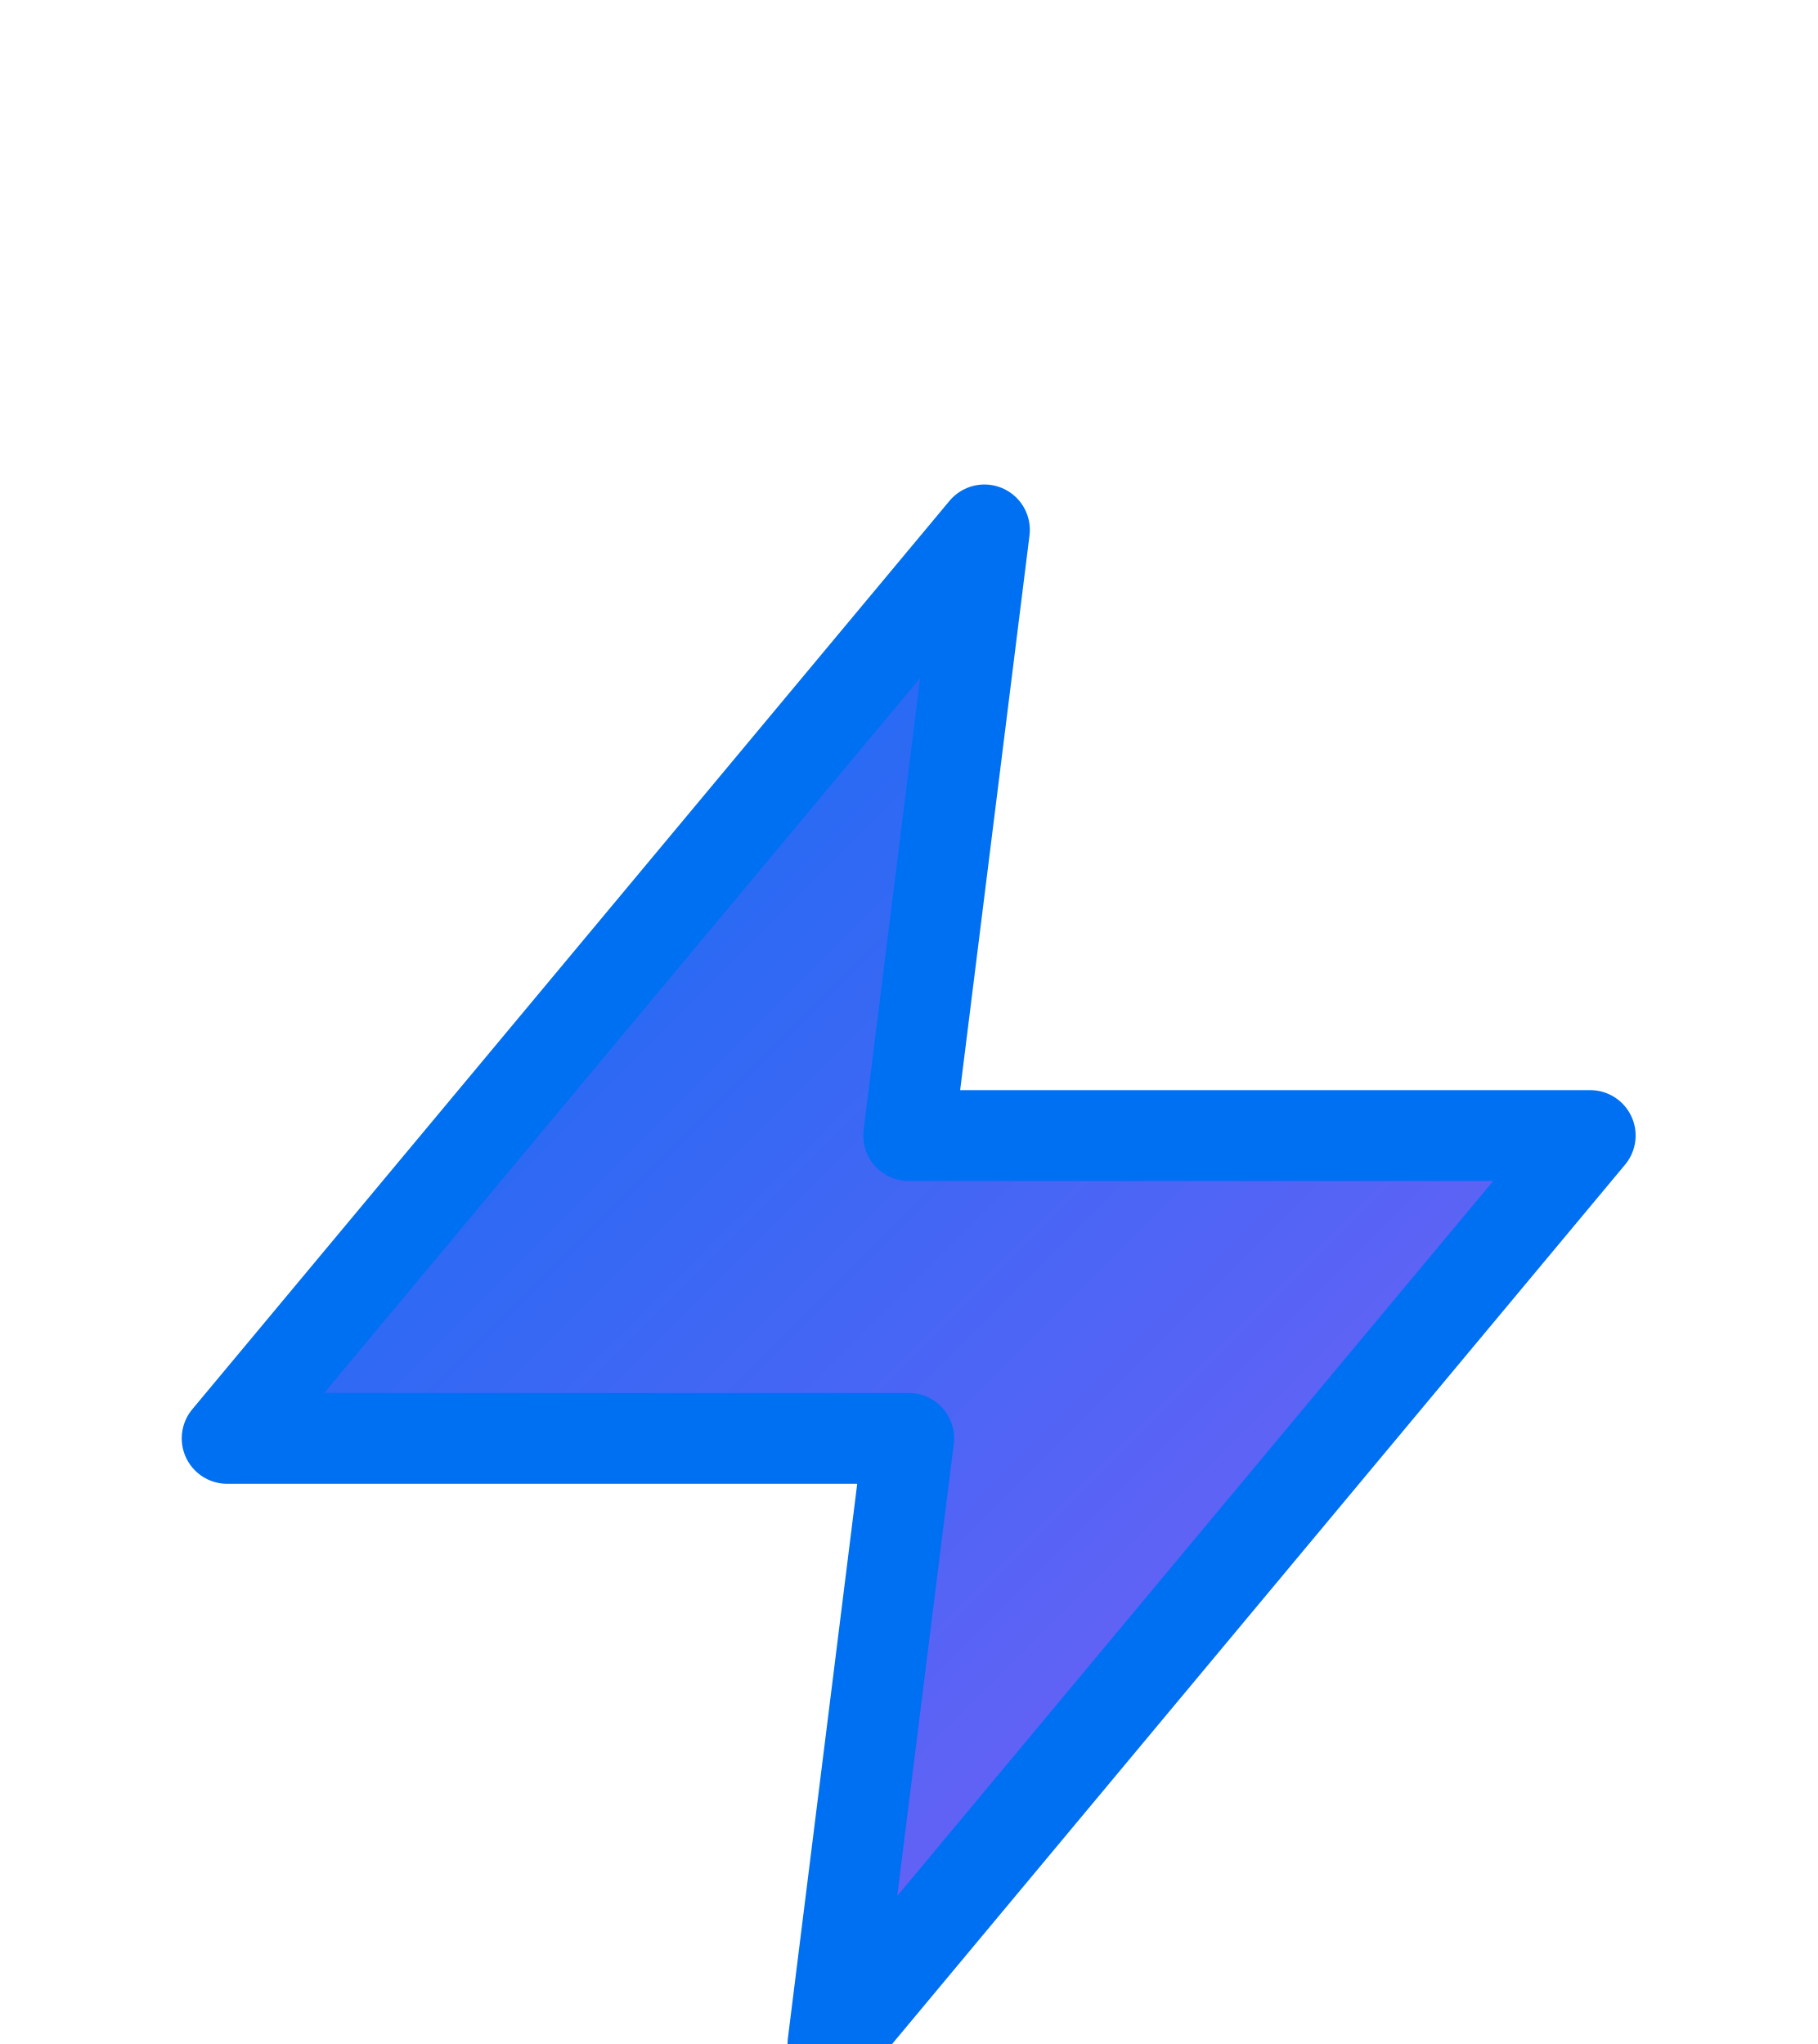
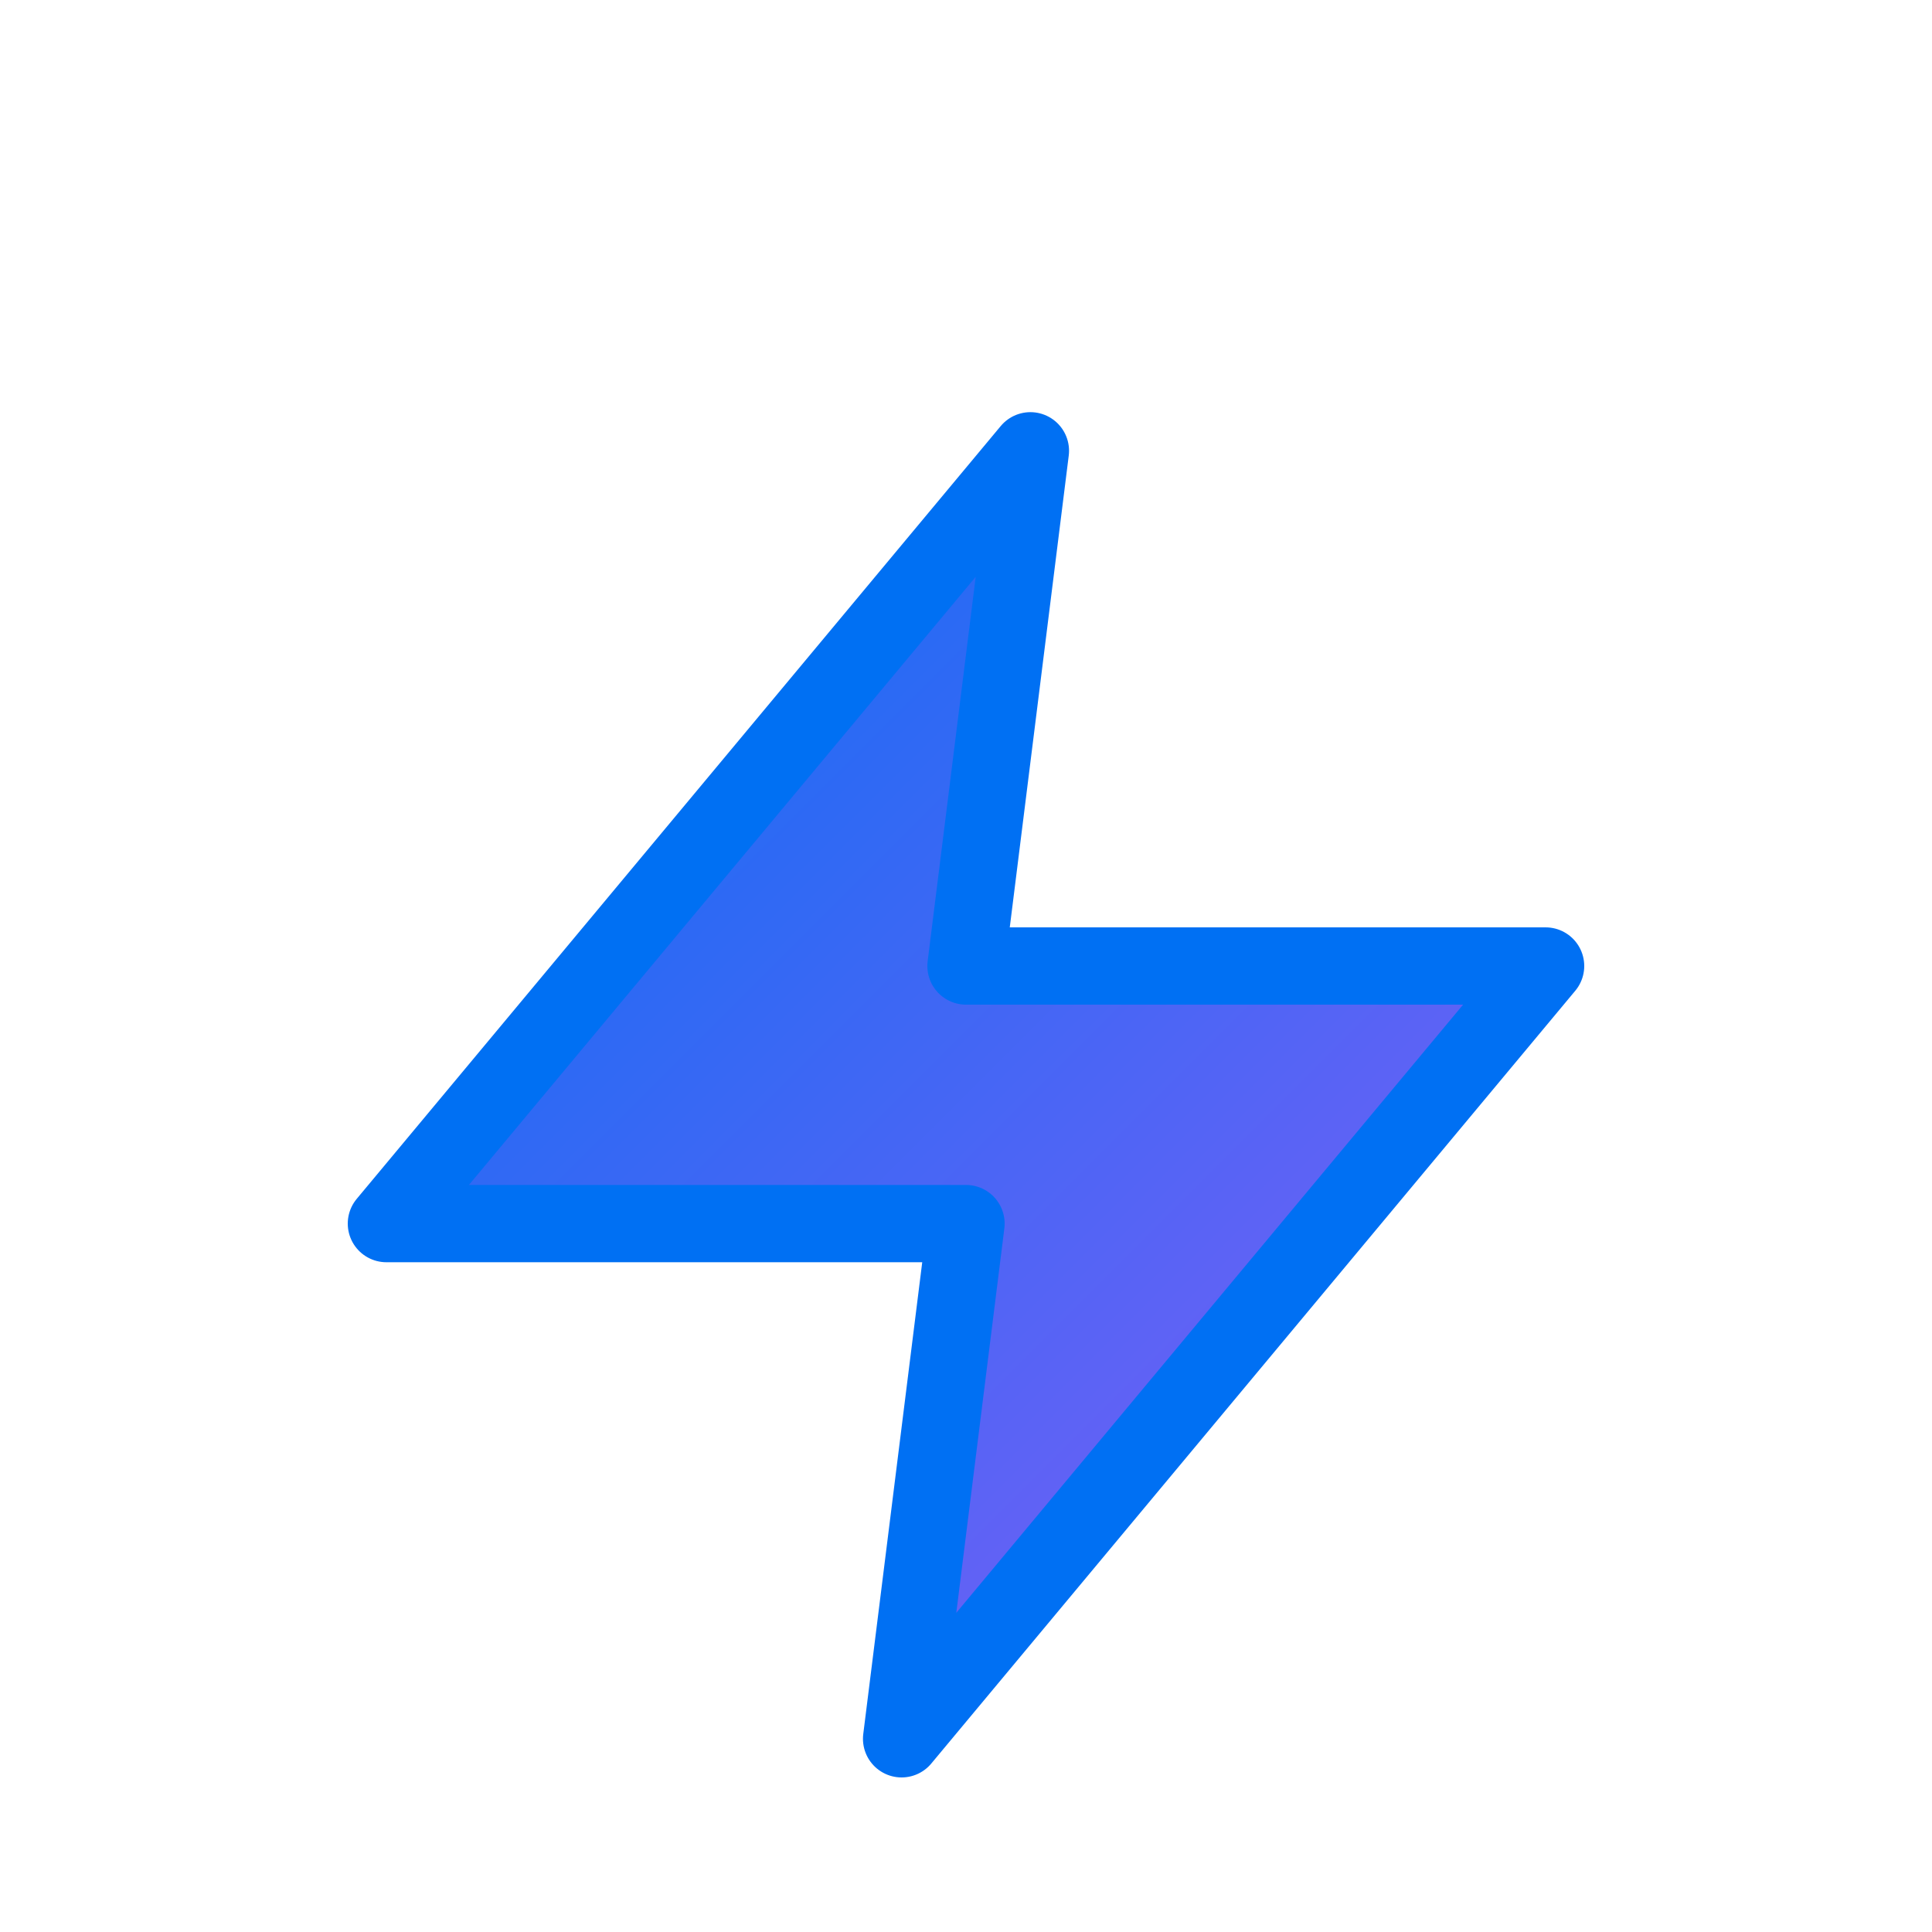
- <svg xmlns="http://www.w3.org/2000/svg" width="24" height="27" viewBox="0 -5 24 27" fill="none">
+ <svg xmlns="http://www.w3.org/2000/svg" width="30" height="30" viewBox="-3 -5 30 30" fill="none">
  <defs>
    <linearGradient id="grad_forge" x1="2" y1="2" x2="22" y2="22" gradientUnits="userSpaceOnUse">
      <stop stop-color="#0070F3" />
      <stop offset="1" stop-color="#8B5CF6" />
    </linearGradient>
  </defs>
  <path d="M13 2L3 14H12L11 22L21 10H12L13 2Z" fill="url(#grad_forge)" stroke="#0070F3" stroke-width="1.2" stroke-linecap="round" stroke-linejoin="round" />
</svg>
